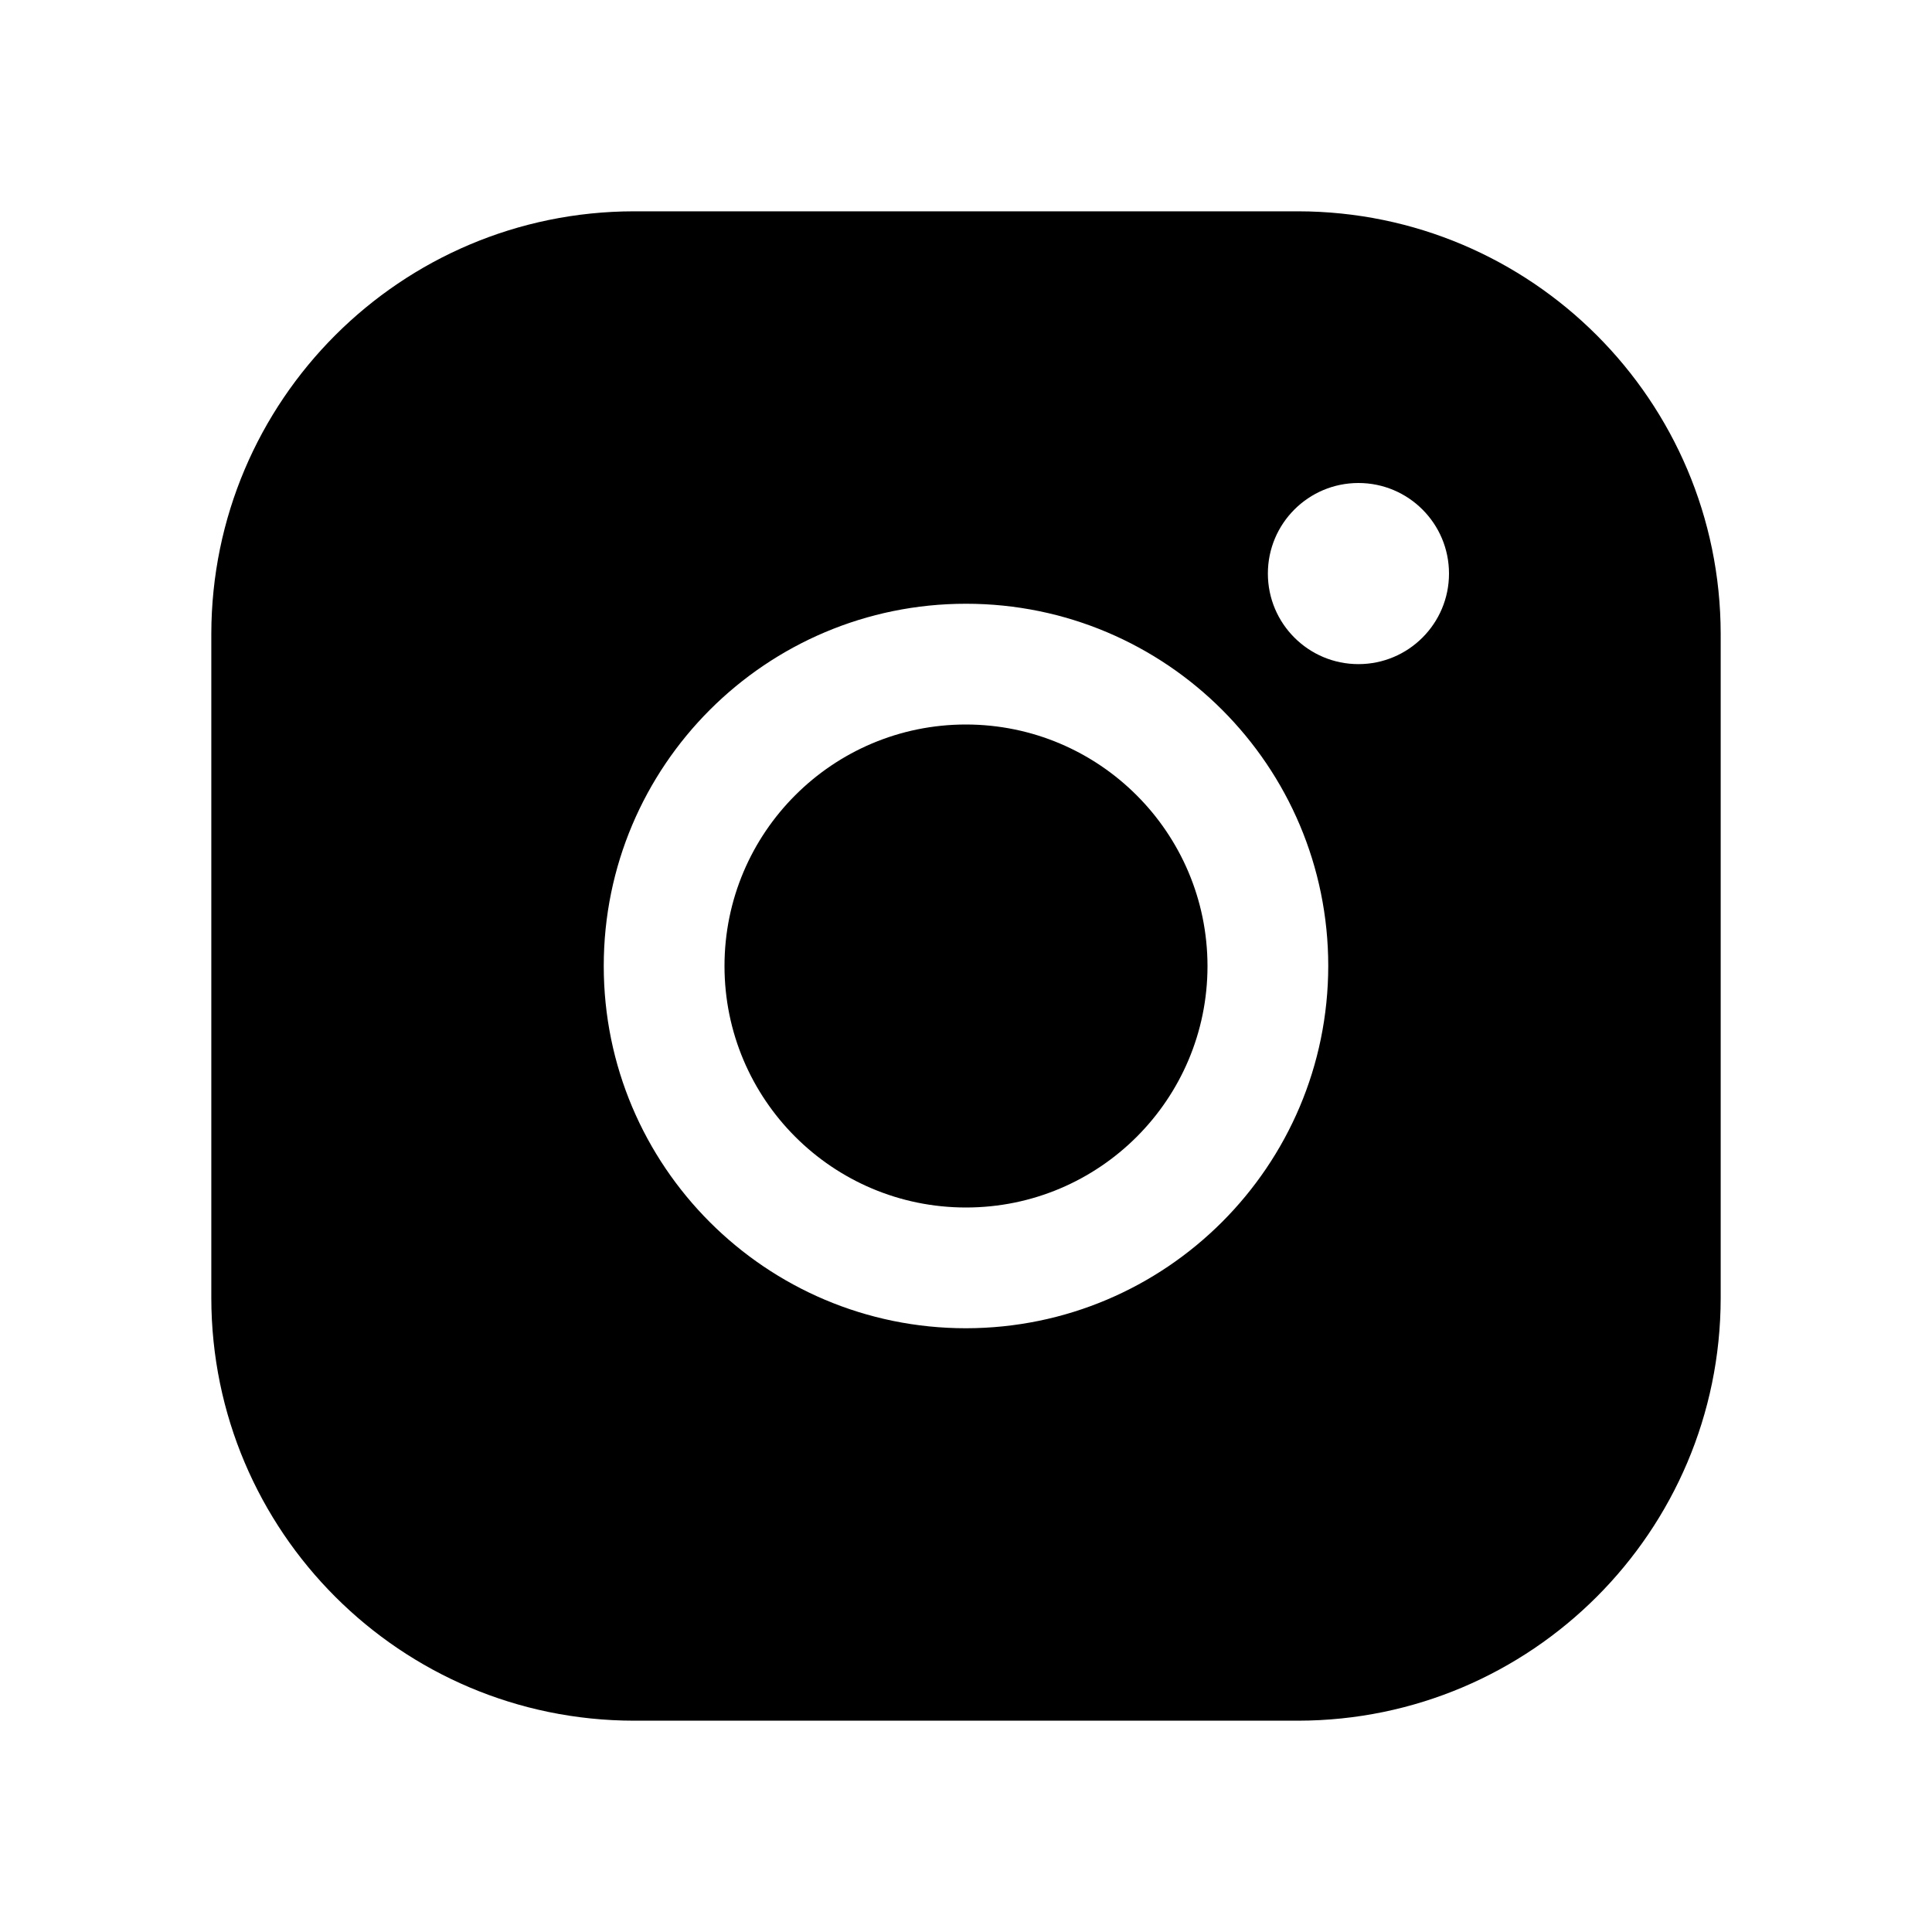
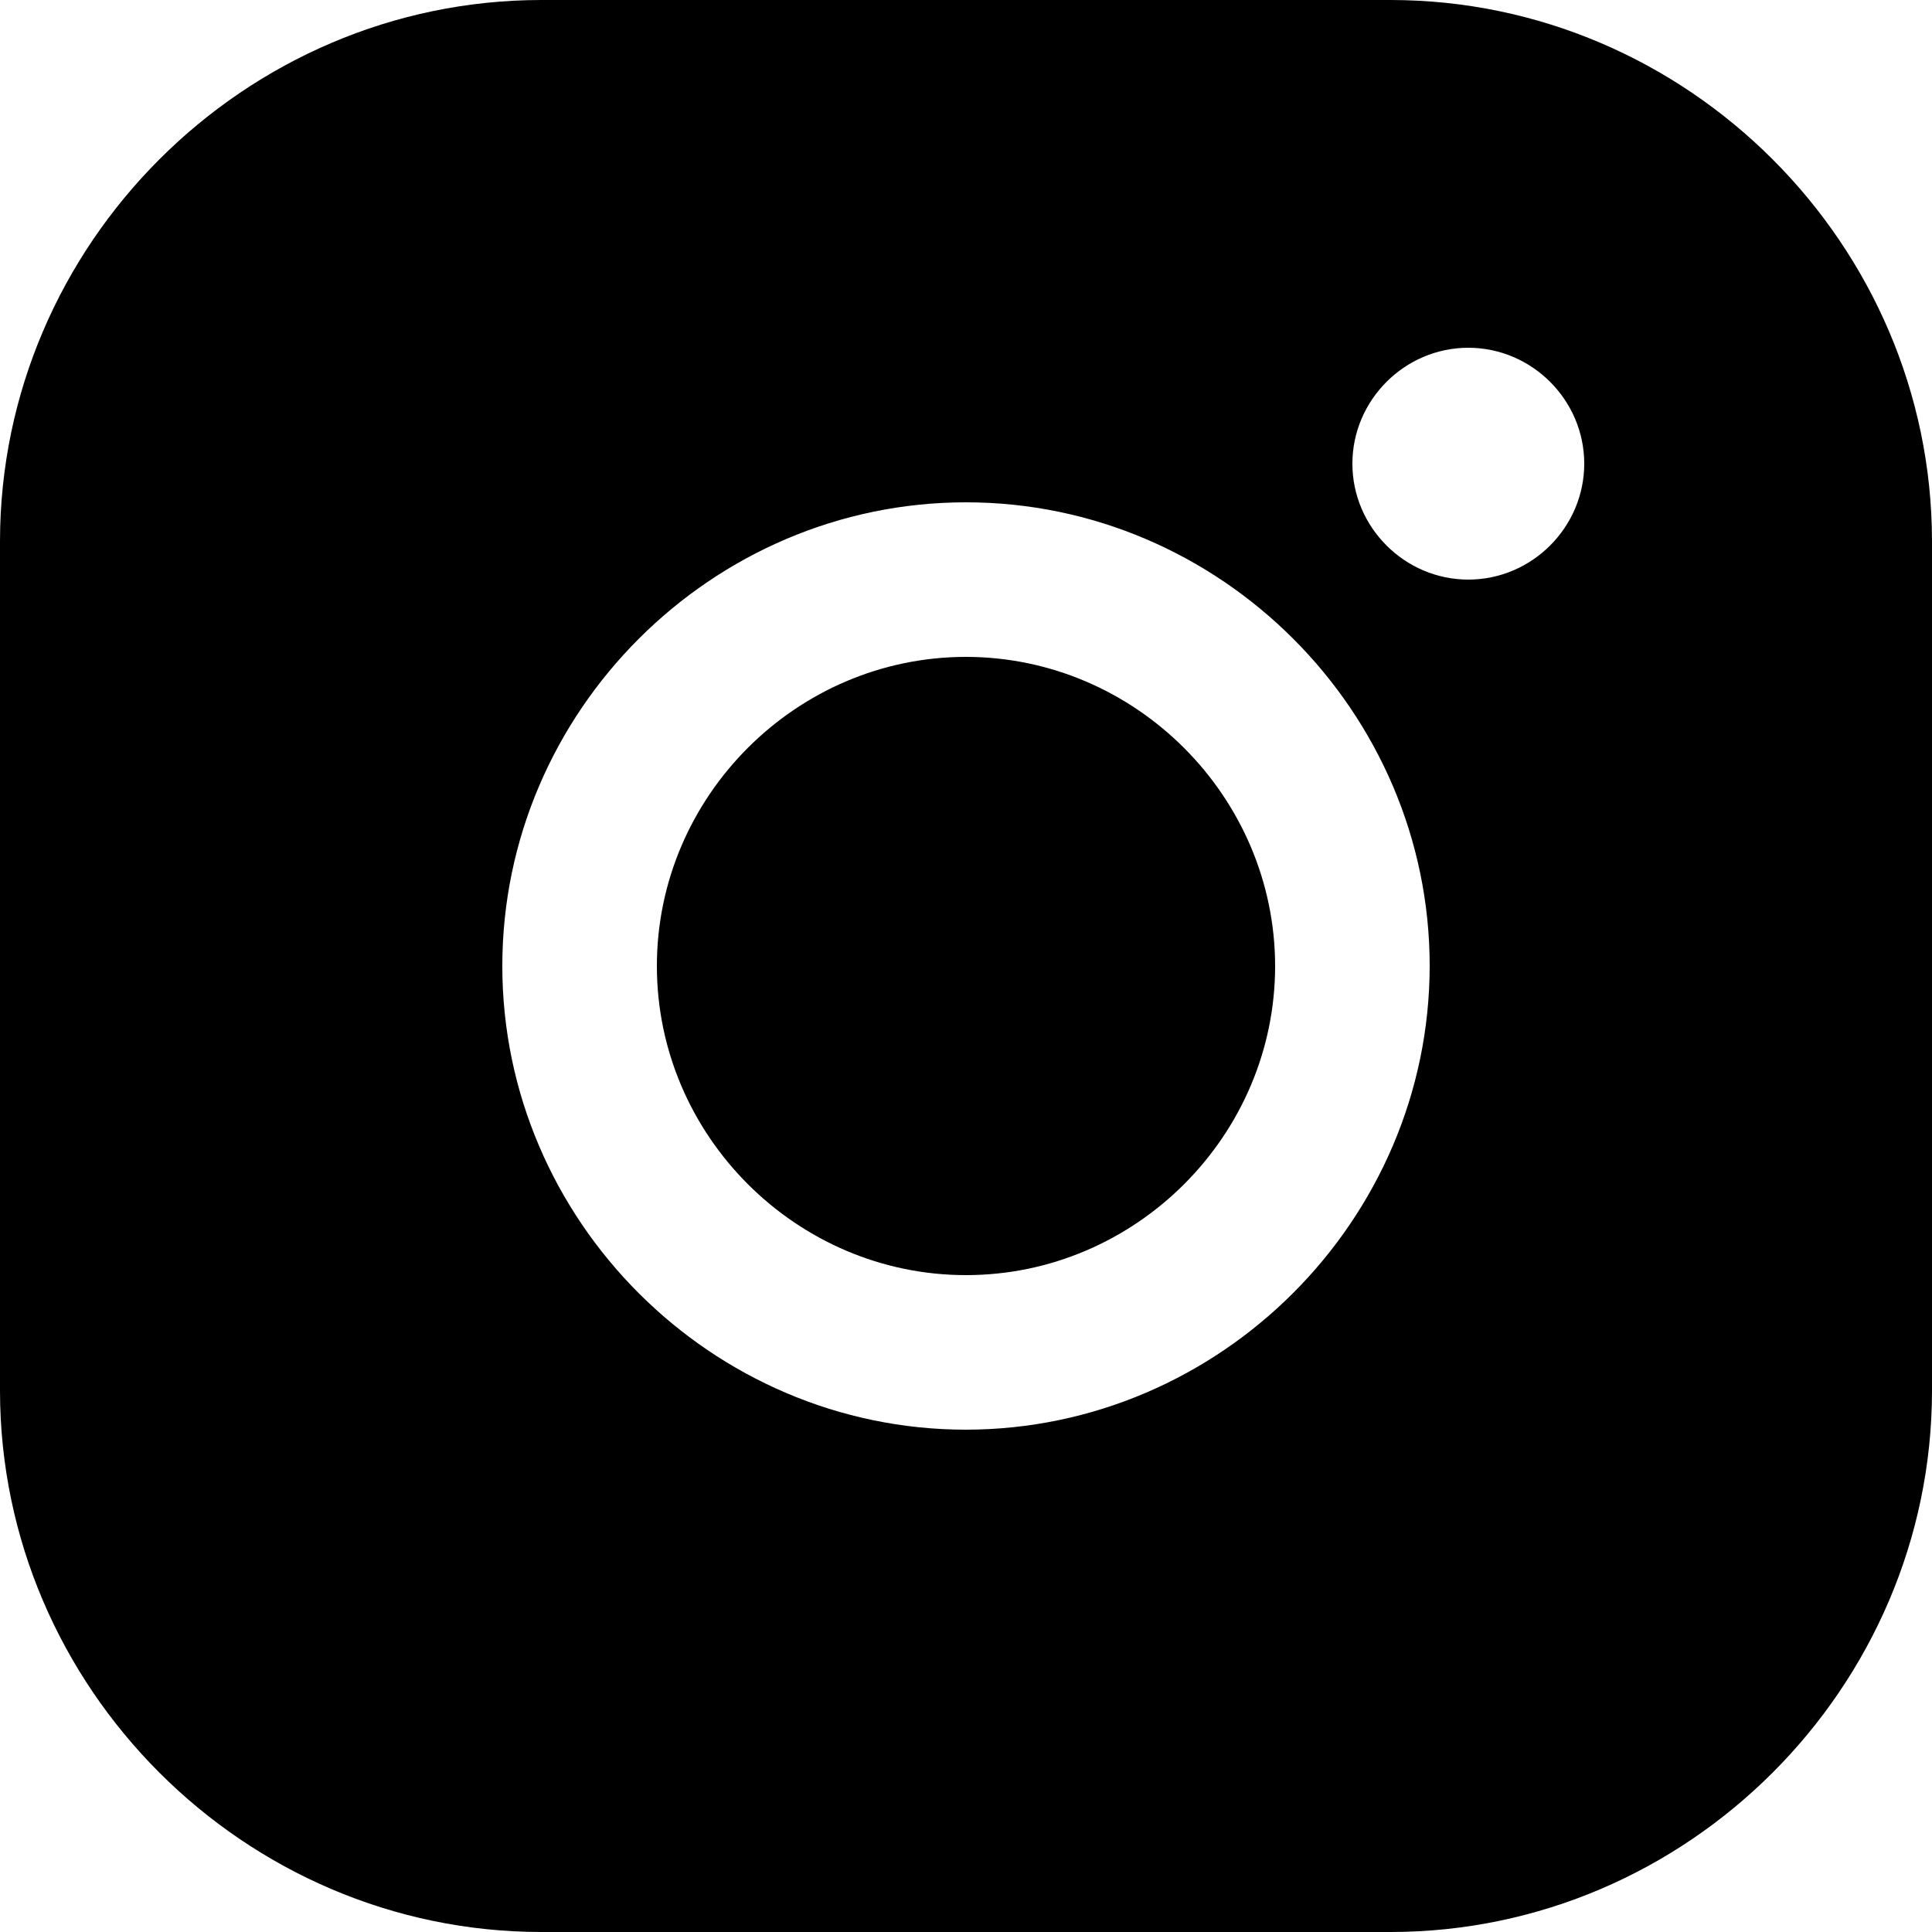
- <svg xmlns="http://www.w3.org/2000/svg" id="instagram-icon" viewBox="0 0 256 256">
-   <path d="M160,128a32,32,0,1,1-32-32A32.037,32.037,0,0,1,160,128Zm68-44v88a56.064,56.064,0,0,1-56,56H84a56.064,56.064,0,0,1-56-56V84A56.064,56.064,0,0,1,84,28h88A56.064,56.064,0,0,1,228,84Zm-52,44a48,48,0,1,0-48,48A48.054,48.054,0,0,0,176,128Zm16-52a12,12,0,1,0-12,12A12,12,0,0,0,192,76Z" />
+ <svg xmlns="http://www.w3.org/2000/svg" width="100%" height="100%" viewBox="0 0 256 256" version="1.1" xml:space="preserve">
+   <g transform="matrix(1.28,0,0,1.28,-35.84,-35.84)">
+     <path d="M160,128C160,145.555 145.555,160 128,160C110.445,160 96,145.555 96,128C96,110.445 110.445,96 128,96C145.547,96.02 159.98,110.453 160,128ZM228,84L228,172C227.965,202.708 202.708,227.965 172,228L84,228C53.292,227.965 28.035,202.708 28,172L28,84C28.035,53.292 53.292,28.035 84,28L172,28C202.708,28.035 227.965,53.292 228,84ZM176,128C176,101.668 154.332,80 128,80C101.668,80 80,101.668 80,128C80,154.332 101.668,176 128,176C154.321,175.97 175.97,154.321 176,128ZM192,76C192,69.417 186.583,64 180,64C173.417,64 168,69.417 168,76C168,82.583 173.417,88 180,88C186.583,88 192,82.583 192,76Z" />
+   </g>
</svg>
